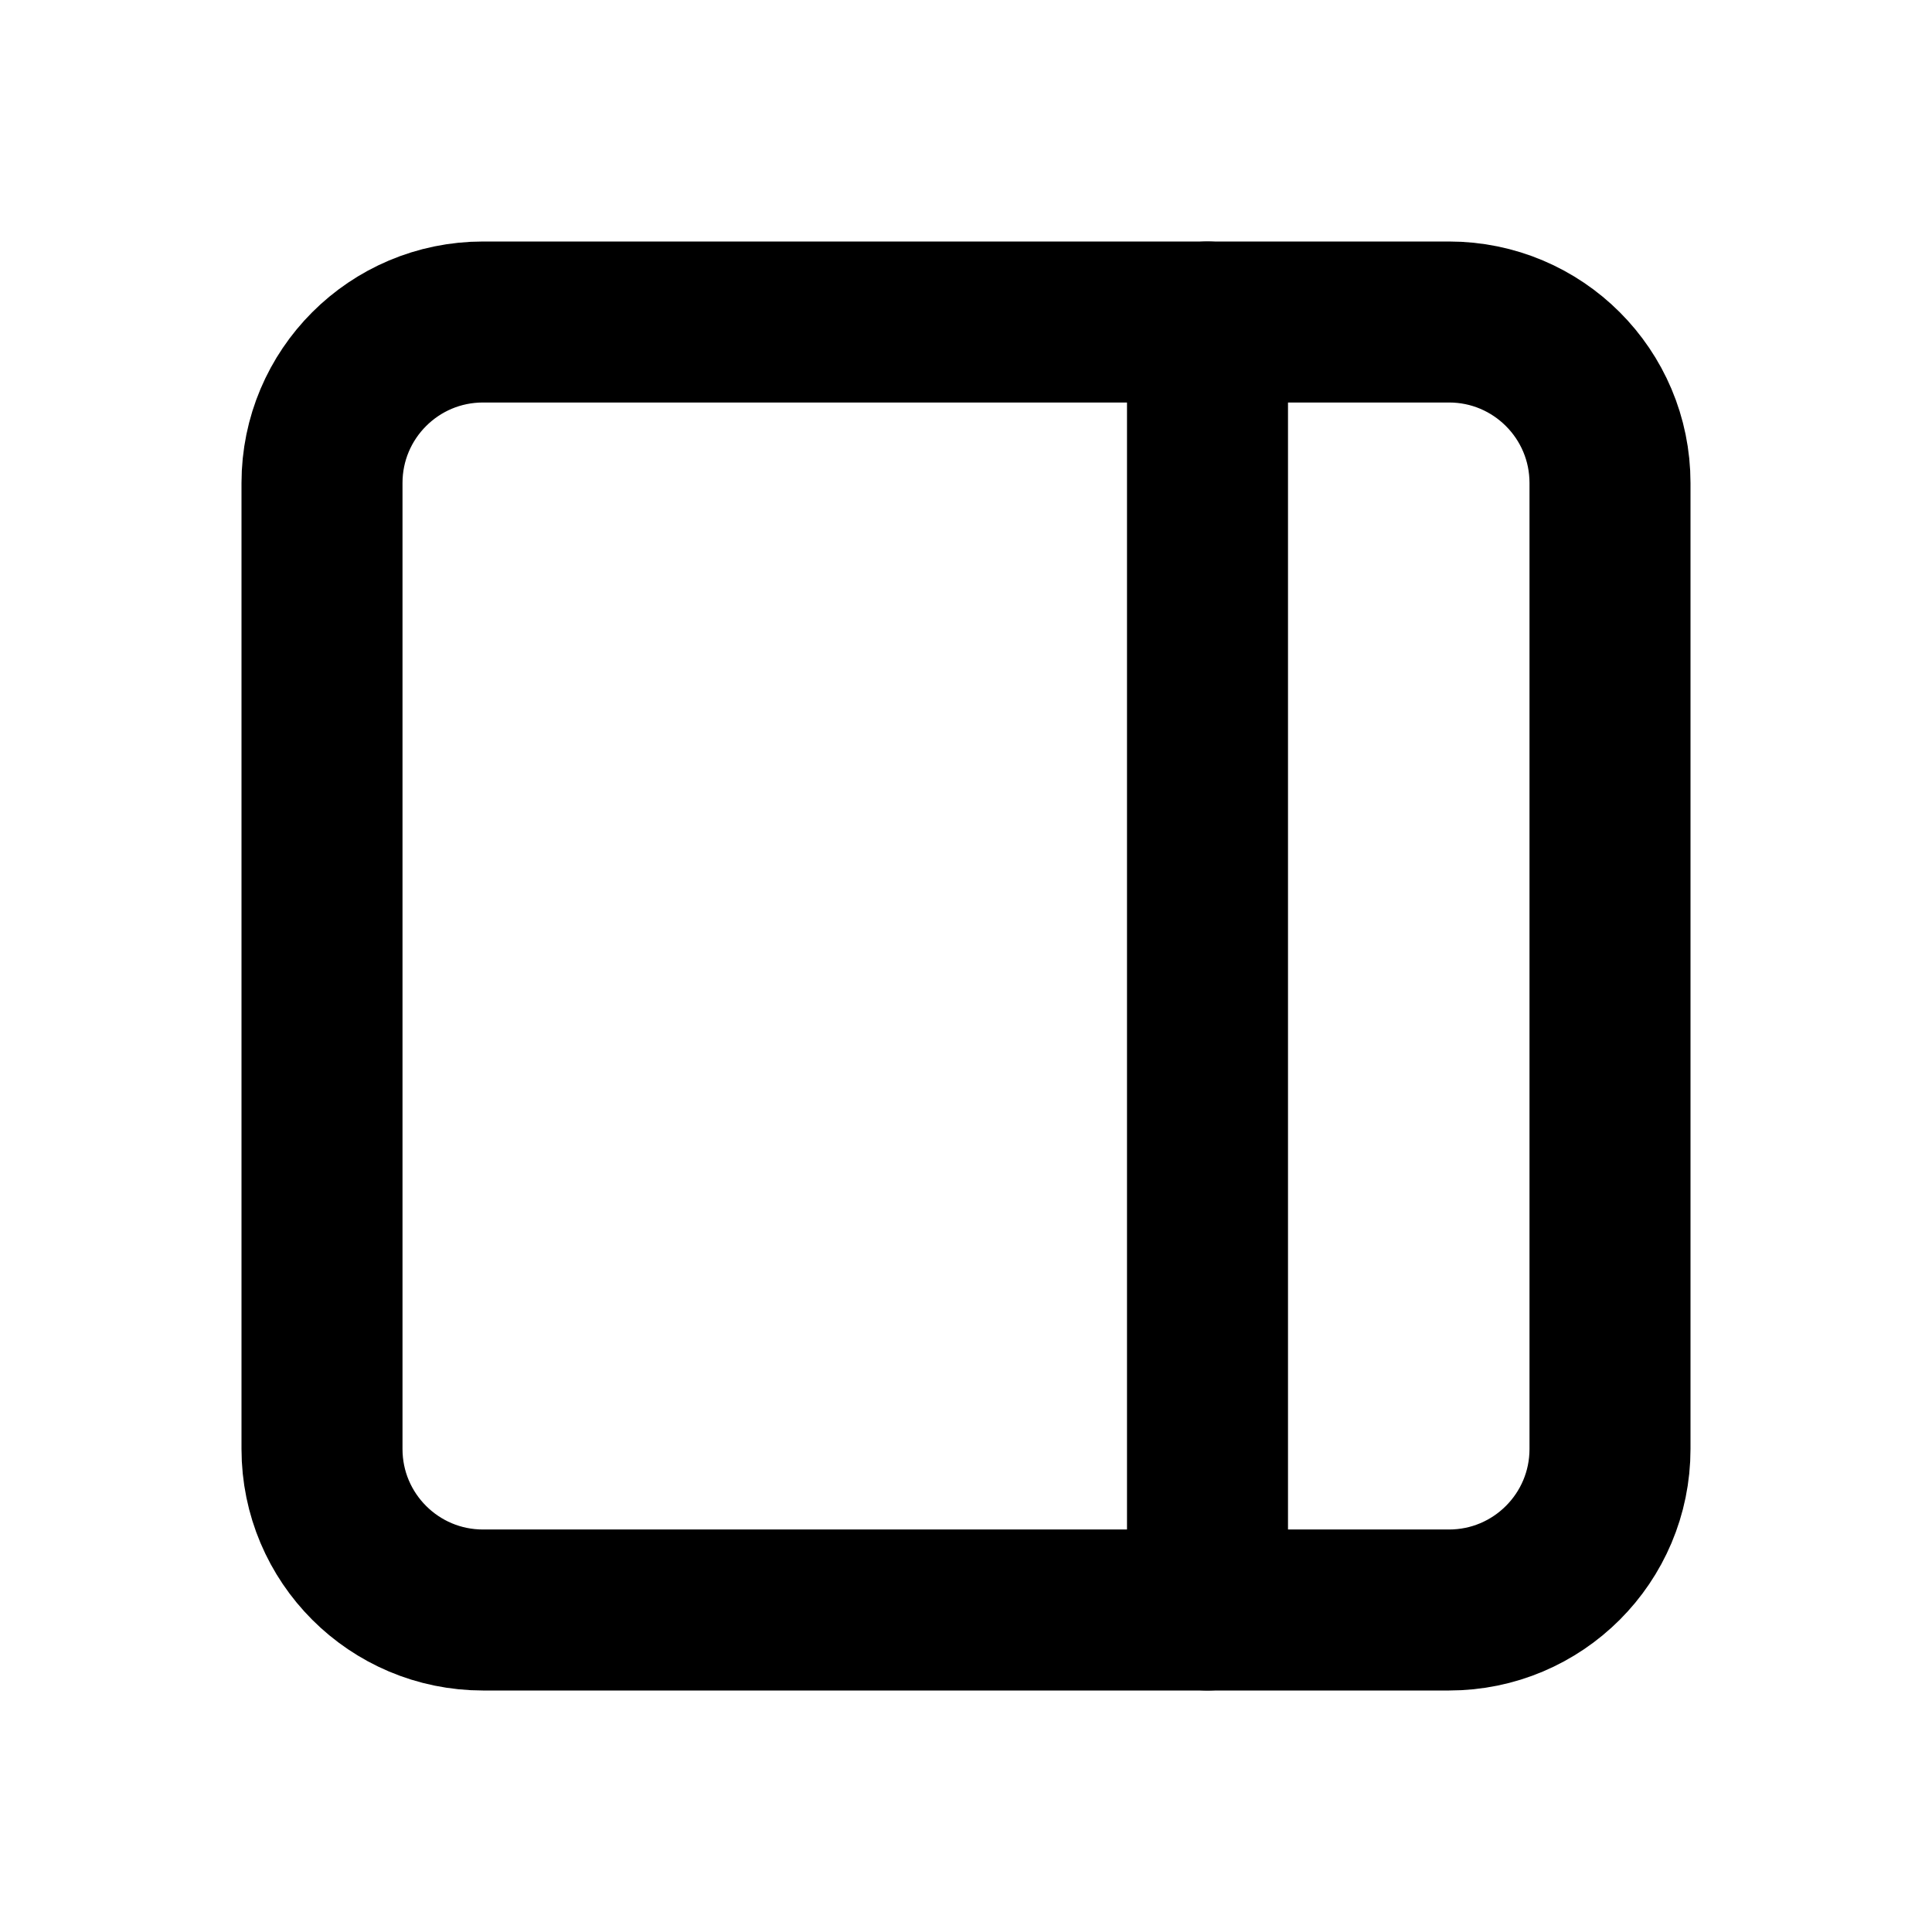
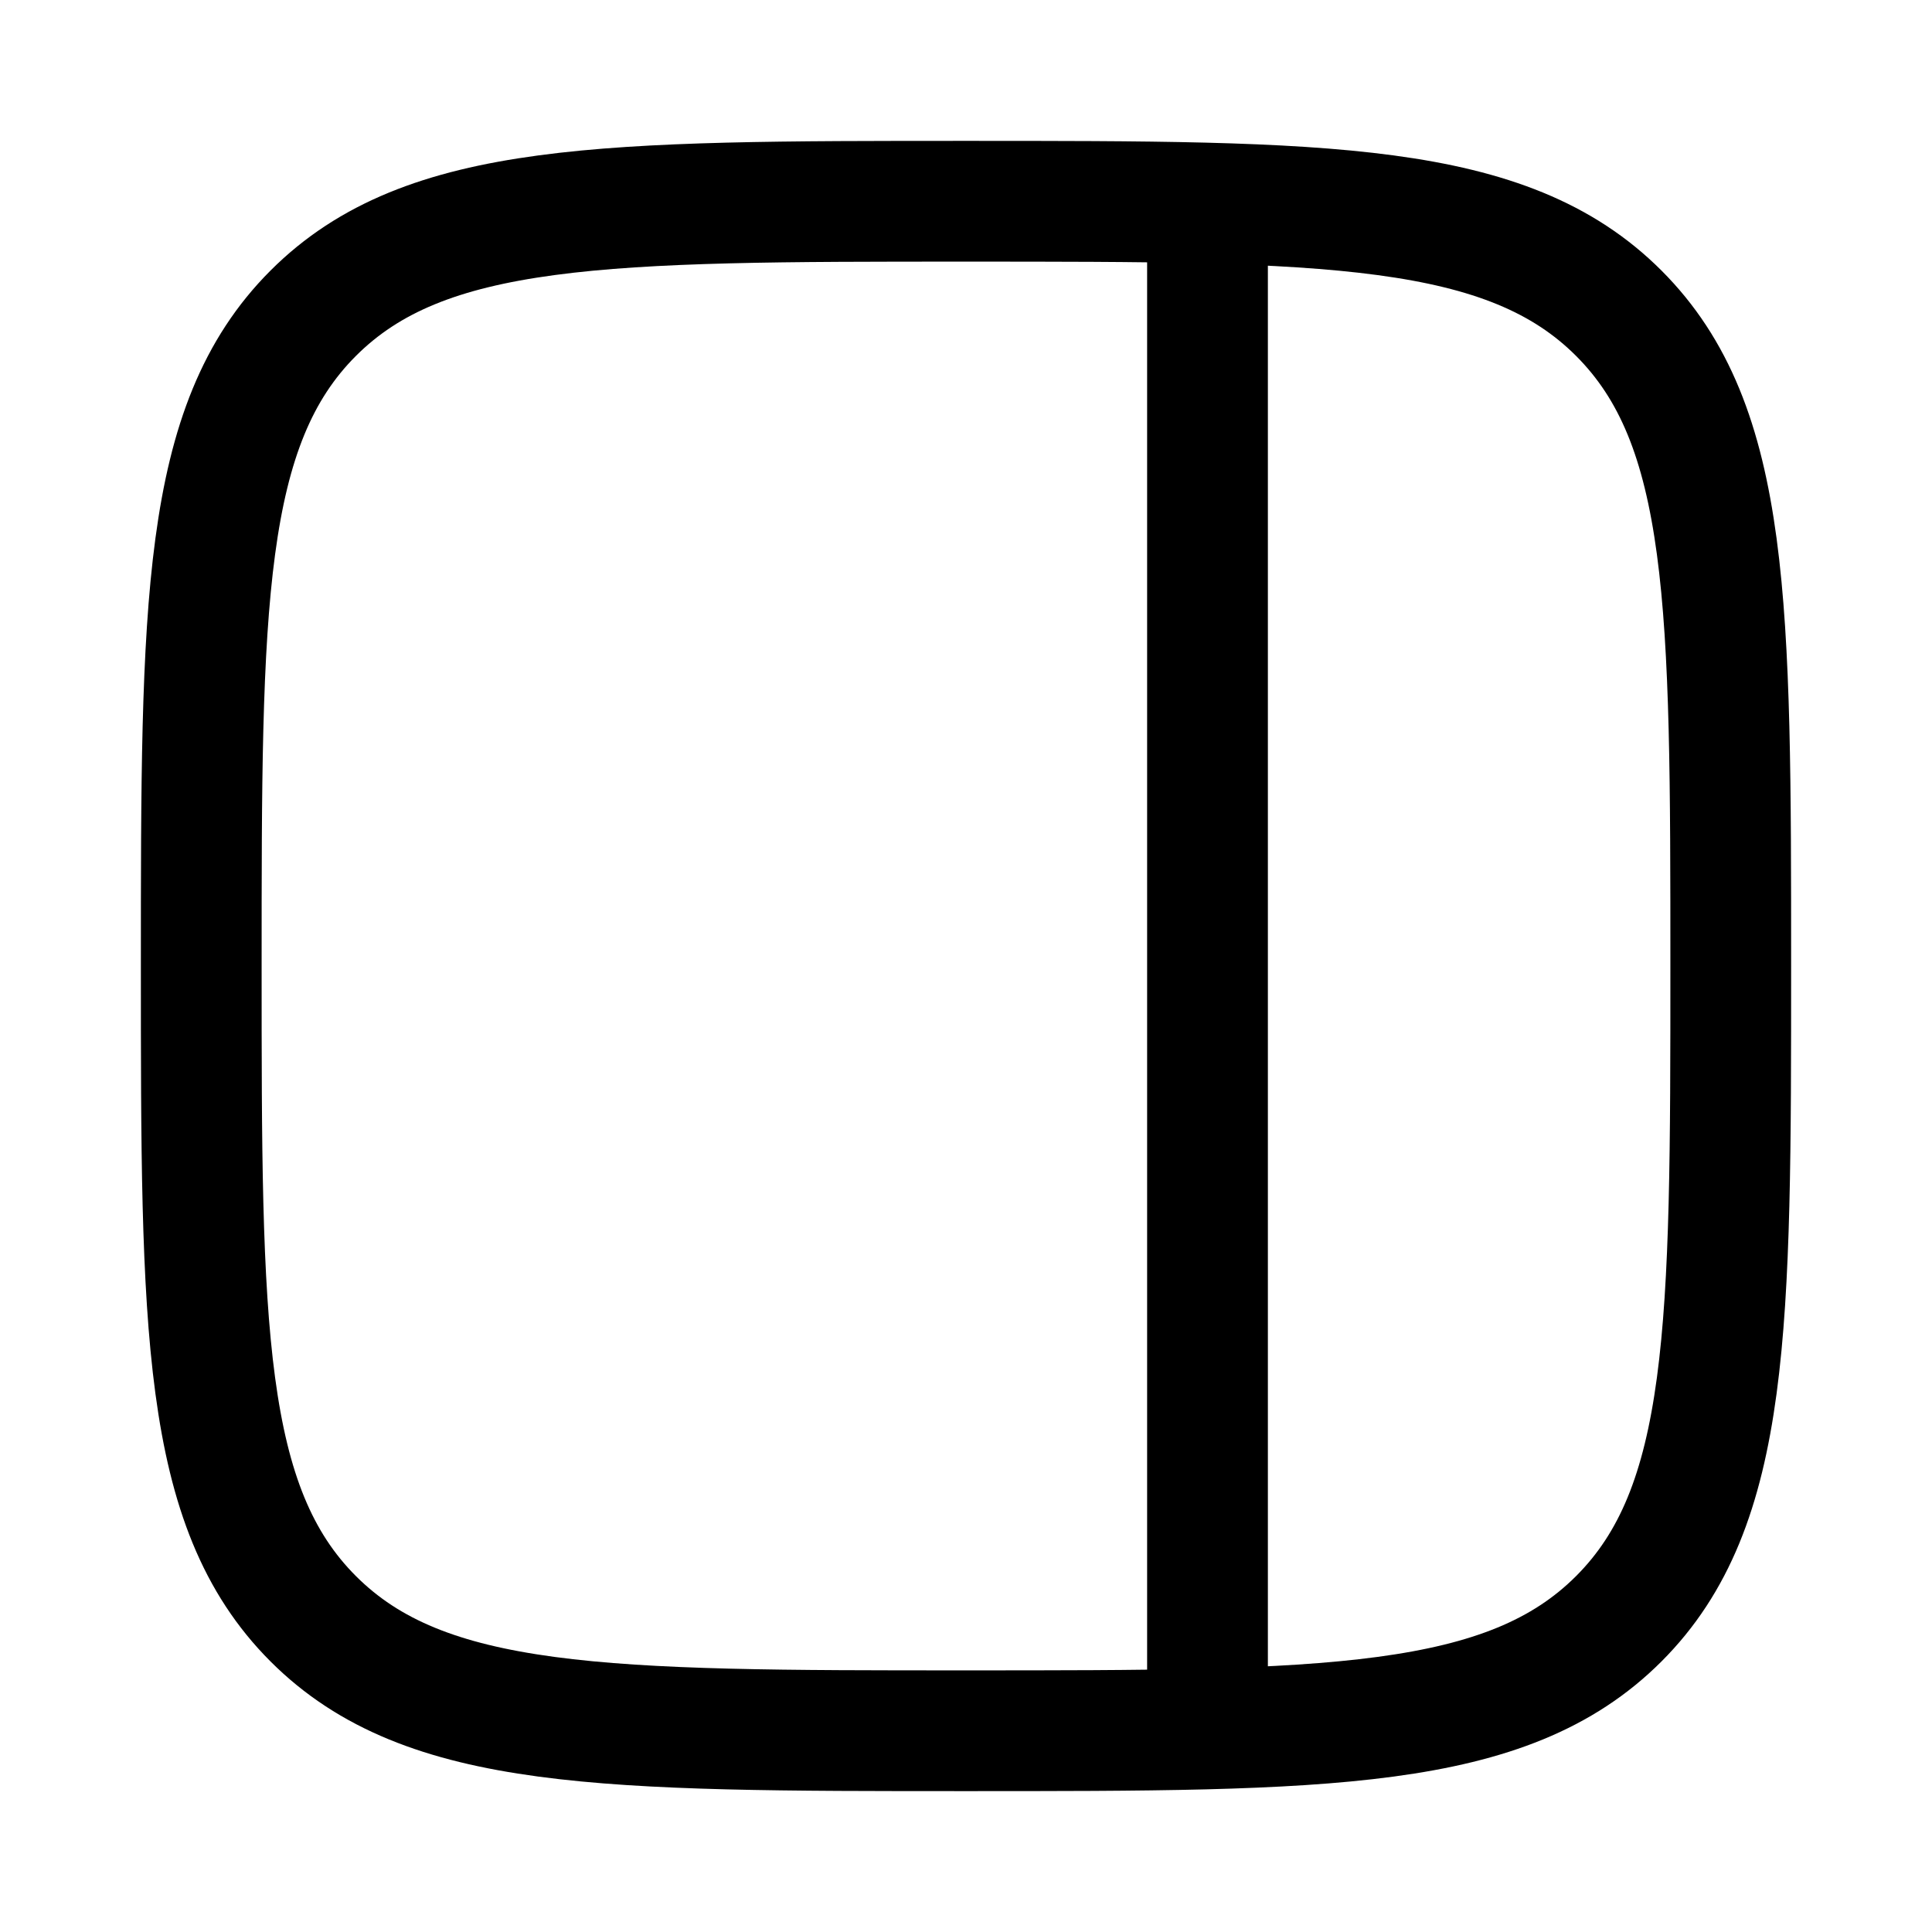
- <svg xmlns="http://www.w3.org/2000/svg" width="24" height="24" viewBox="0 0 24 24" fill="none" stroke="currentColor" stroke-width="2" stroke-linecap="round" stroke-linejoin="round" class="icon icon-tabler icons-tabler-outline icon-tabler-layout-sidebar-right">
-   <path stroke="none" d="M0 0h24v24H0z" fill="none" />
-   <path d="M4 6a2 2 0 0 1 2 -2h12a2 2 0 0 1 2 2v12a2 2 0 0 1 -2 2h-12a2 2 0 0 1 -2 -2l0 -12" />
-   <path d="M15 4l0 16" />
+ <svg xmlns="http://www.w3.org/2000/svg" viewBox="0 0 24 24" width="24" height="24" fill="none" stroke="currentColor" stroke-width="1.5">
+   <path d="M3.891 3.891C5.282 2.5 7.522 2.5 12 2.5C16.478 2.5 18.718 2.5 20.109 3.891C21.5 5.282 21.5 7.522 21.5 12C21.5 16.478 21.5 18.718 20.109 20.109C18.718 21.5 16.478 21.5 12 21.5C7.522 21.5 5.282 21.5 3.891 20.109C2.5 18.718 2.5 16.478 2.5 12C2.5 7.522 2.5 5.282 3.891 3.891Z" stroke-linecap="round" stroke-linejoin="round" />
+   <path d="M15 2.5L15 21.5" />
</svg>
